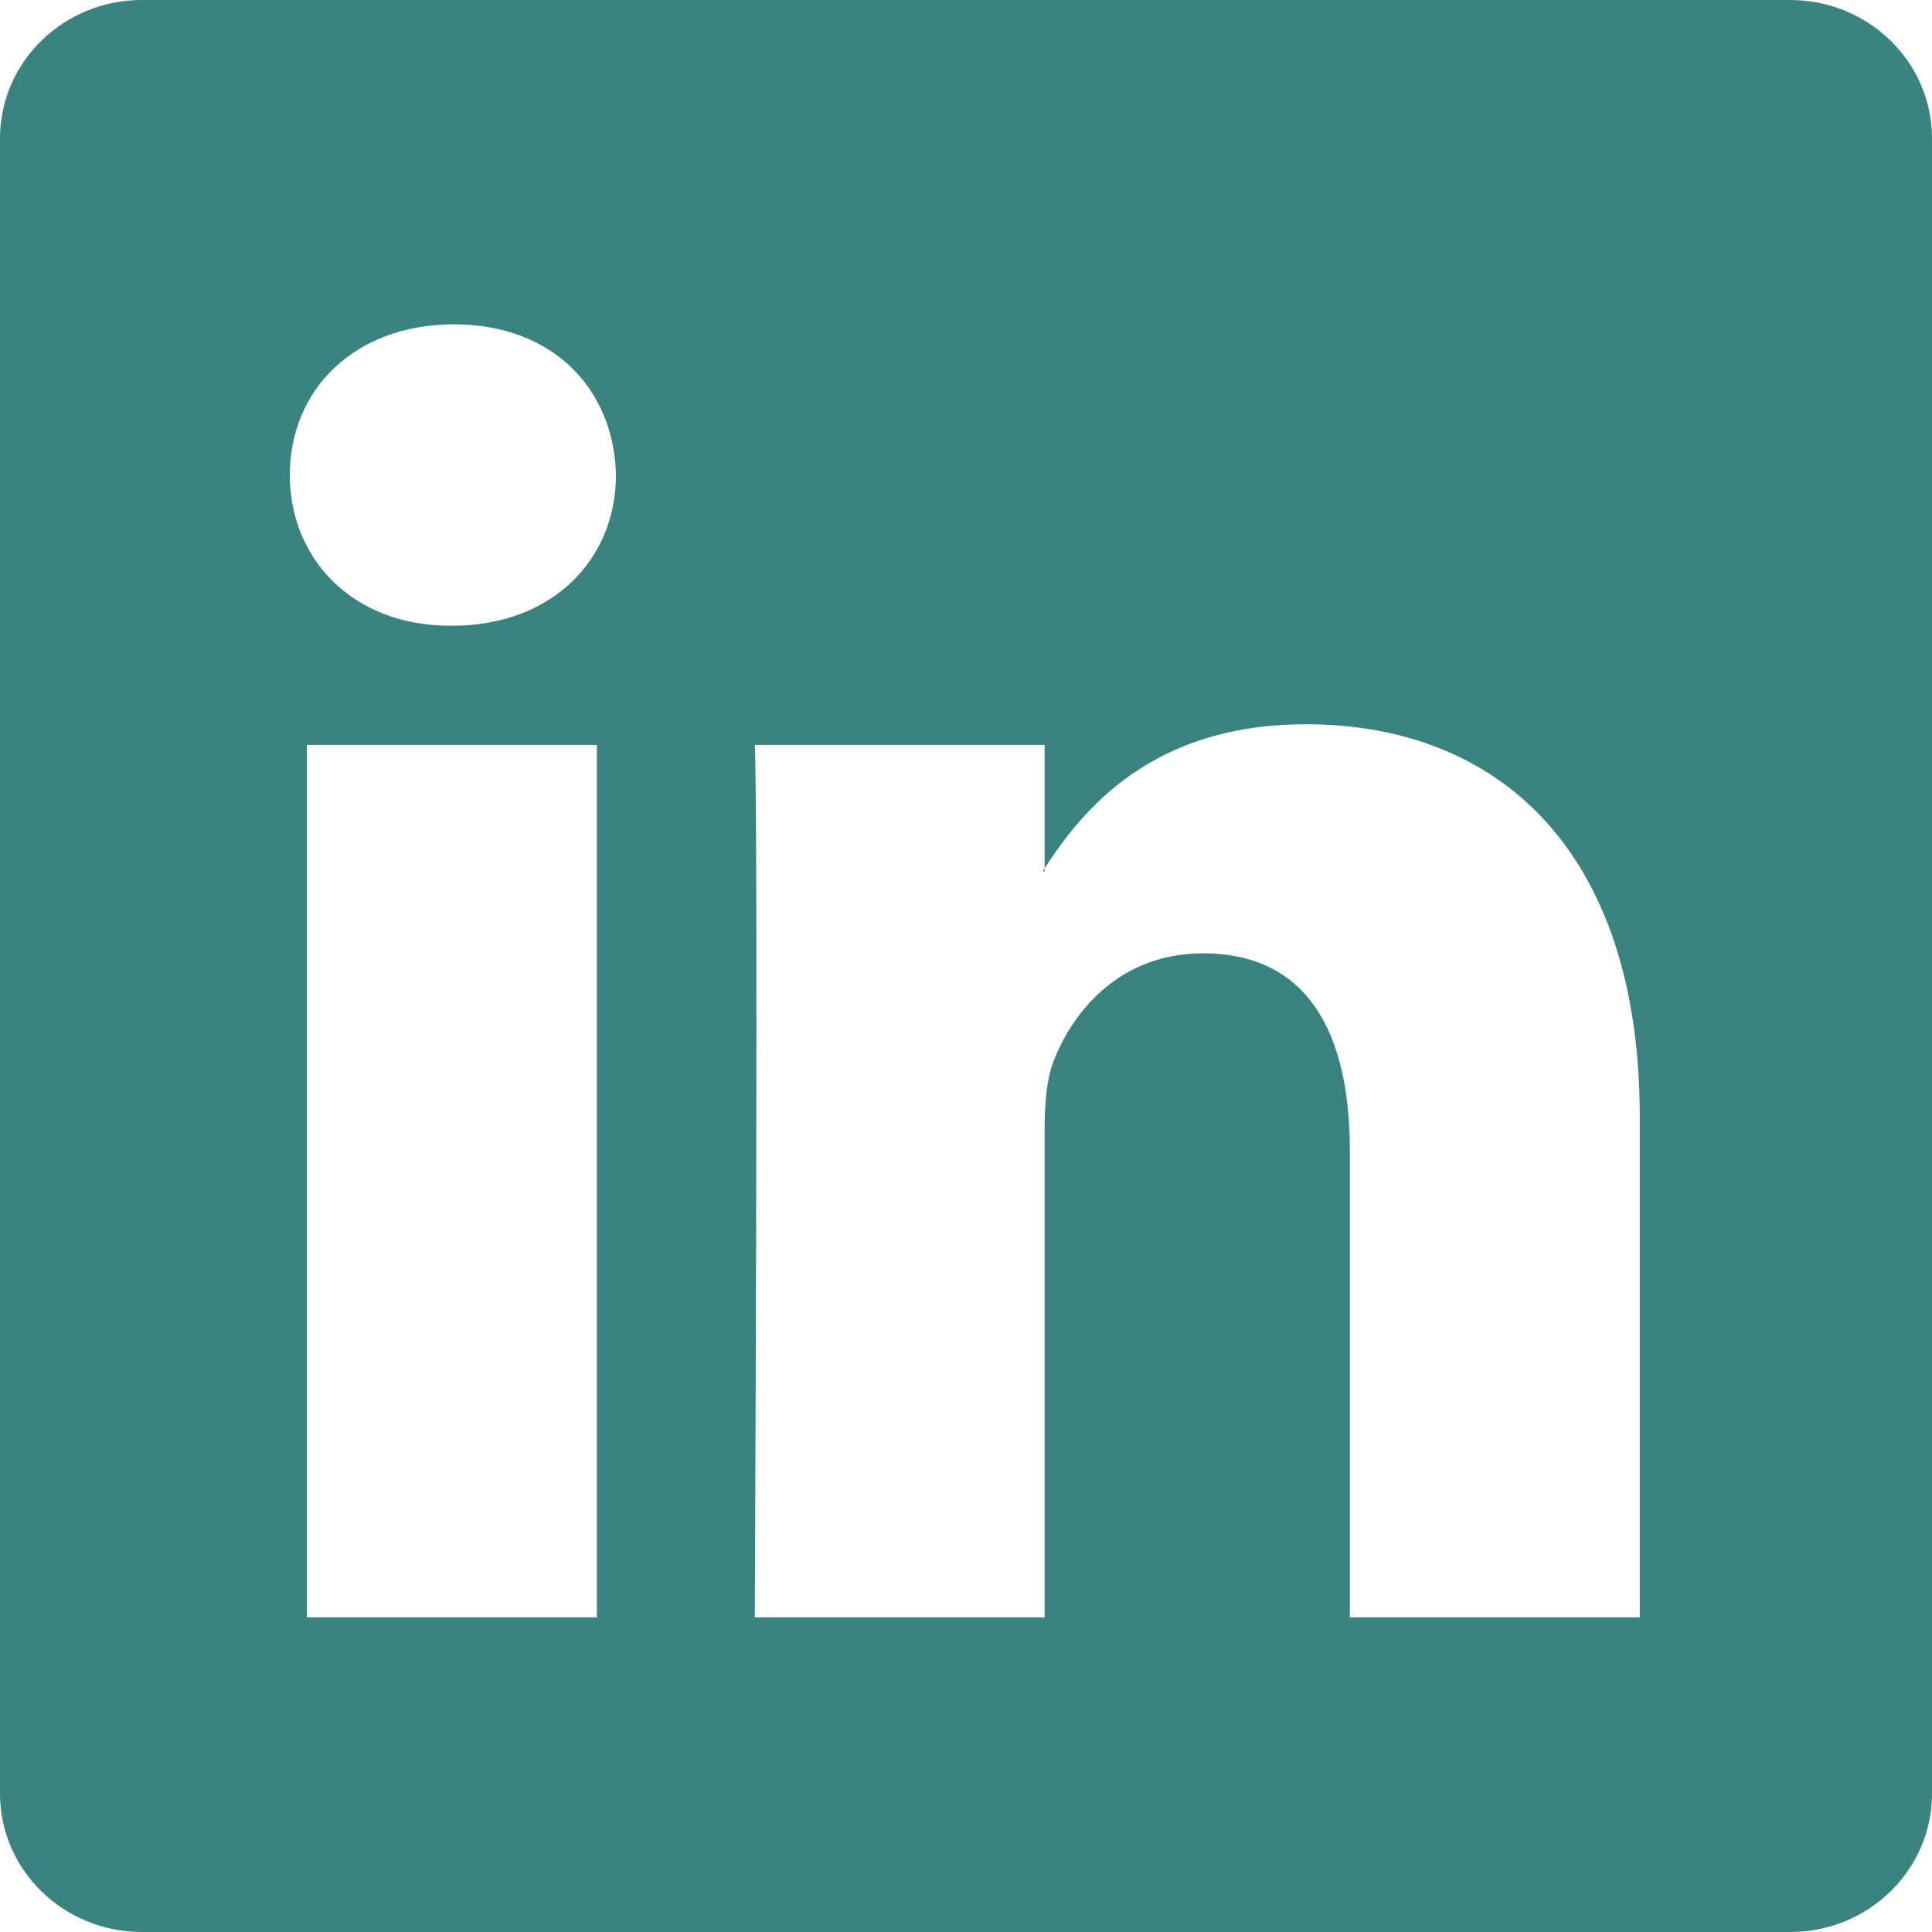
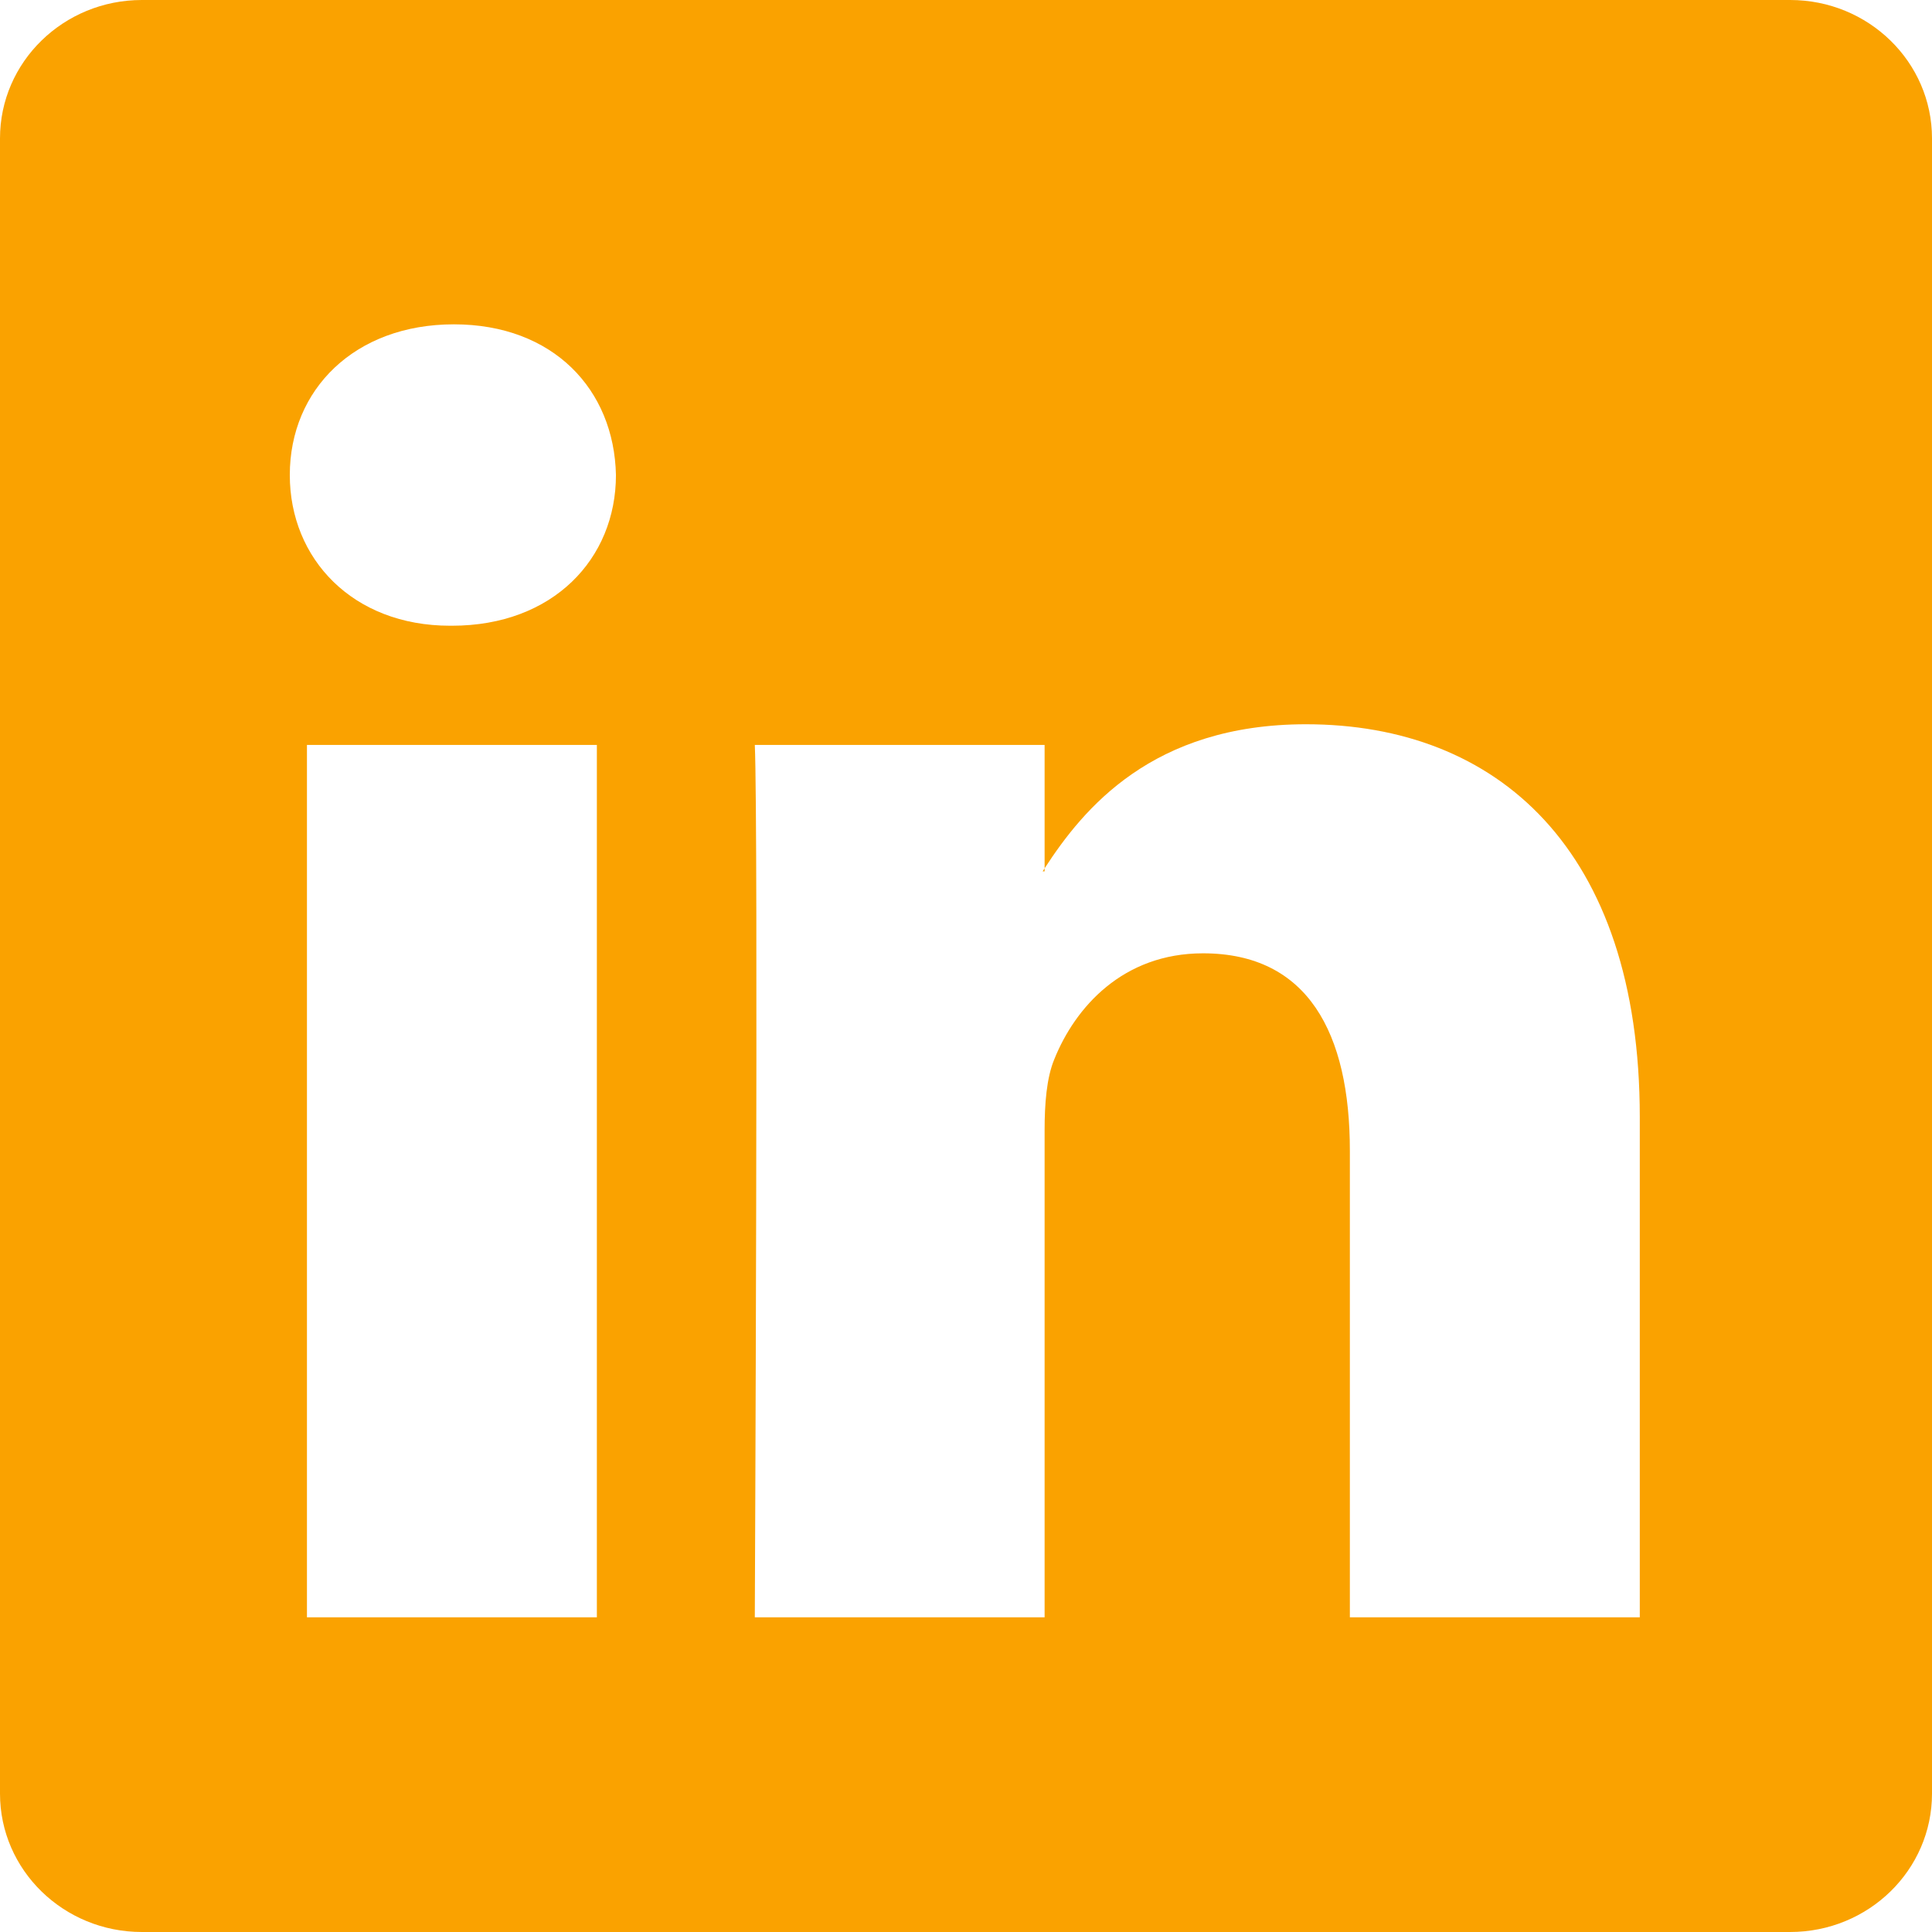
- <svg xmlns="http://www.w3.org/2000/svg" width="16" height="16" fill="#3a837e" class="bi bi-linkedin" viewBox="0 0 16 16">
+ <svg xmlns="http://www.w3.org/2000/svg" width="16" height="16" fill="#FAA200" class="bi bi-linkedin" viewBox="0 0 16 16">
  <path d="M0 1.146C0 .513.526 0 1.175 0h13.65C15.474 0 16 .513 16 1.146v13.708c0 .633-.526 1.146-1.175 1.146H1.175C.526 16 0 15.487 0 14.854V1.146zm4.943 12.248V6.169H2.542v7.225h2.401zm-1.2-8.212c.837 0 1.358-.554 1.358-1.248-.015-.709-.52-1.248-1.342-1.248-.822 0-1.359.54-1.359 1.248 0 .694.521 1.248 1.327 1.248h.016zm4.908 8.212V9.359c0-.216.016-.432.08-.586.173-.431.568-.878 1.232-.878.869 0 1.216.662 1.216 1.634v3.865h2.401V9.25c0-2.22-1.184-3.252-2.764-3.252-1.274 0-1.845.7-2.165 1.193v.025h-.016a5.54 5.54 0 0 1 .016-.025V6.169h-2.4c.03.678 0 7.225 0 7.225h2.4z" />
</svg>
